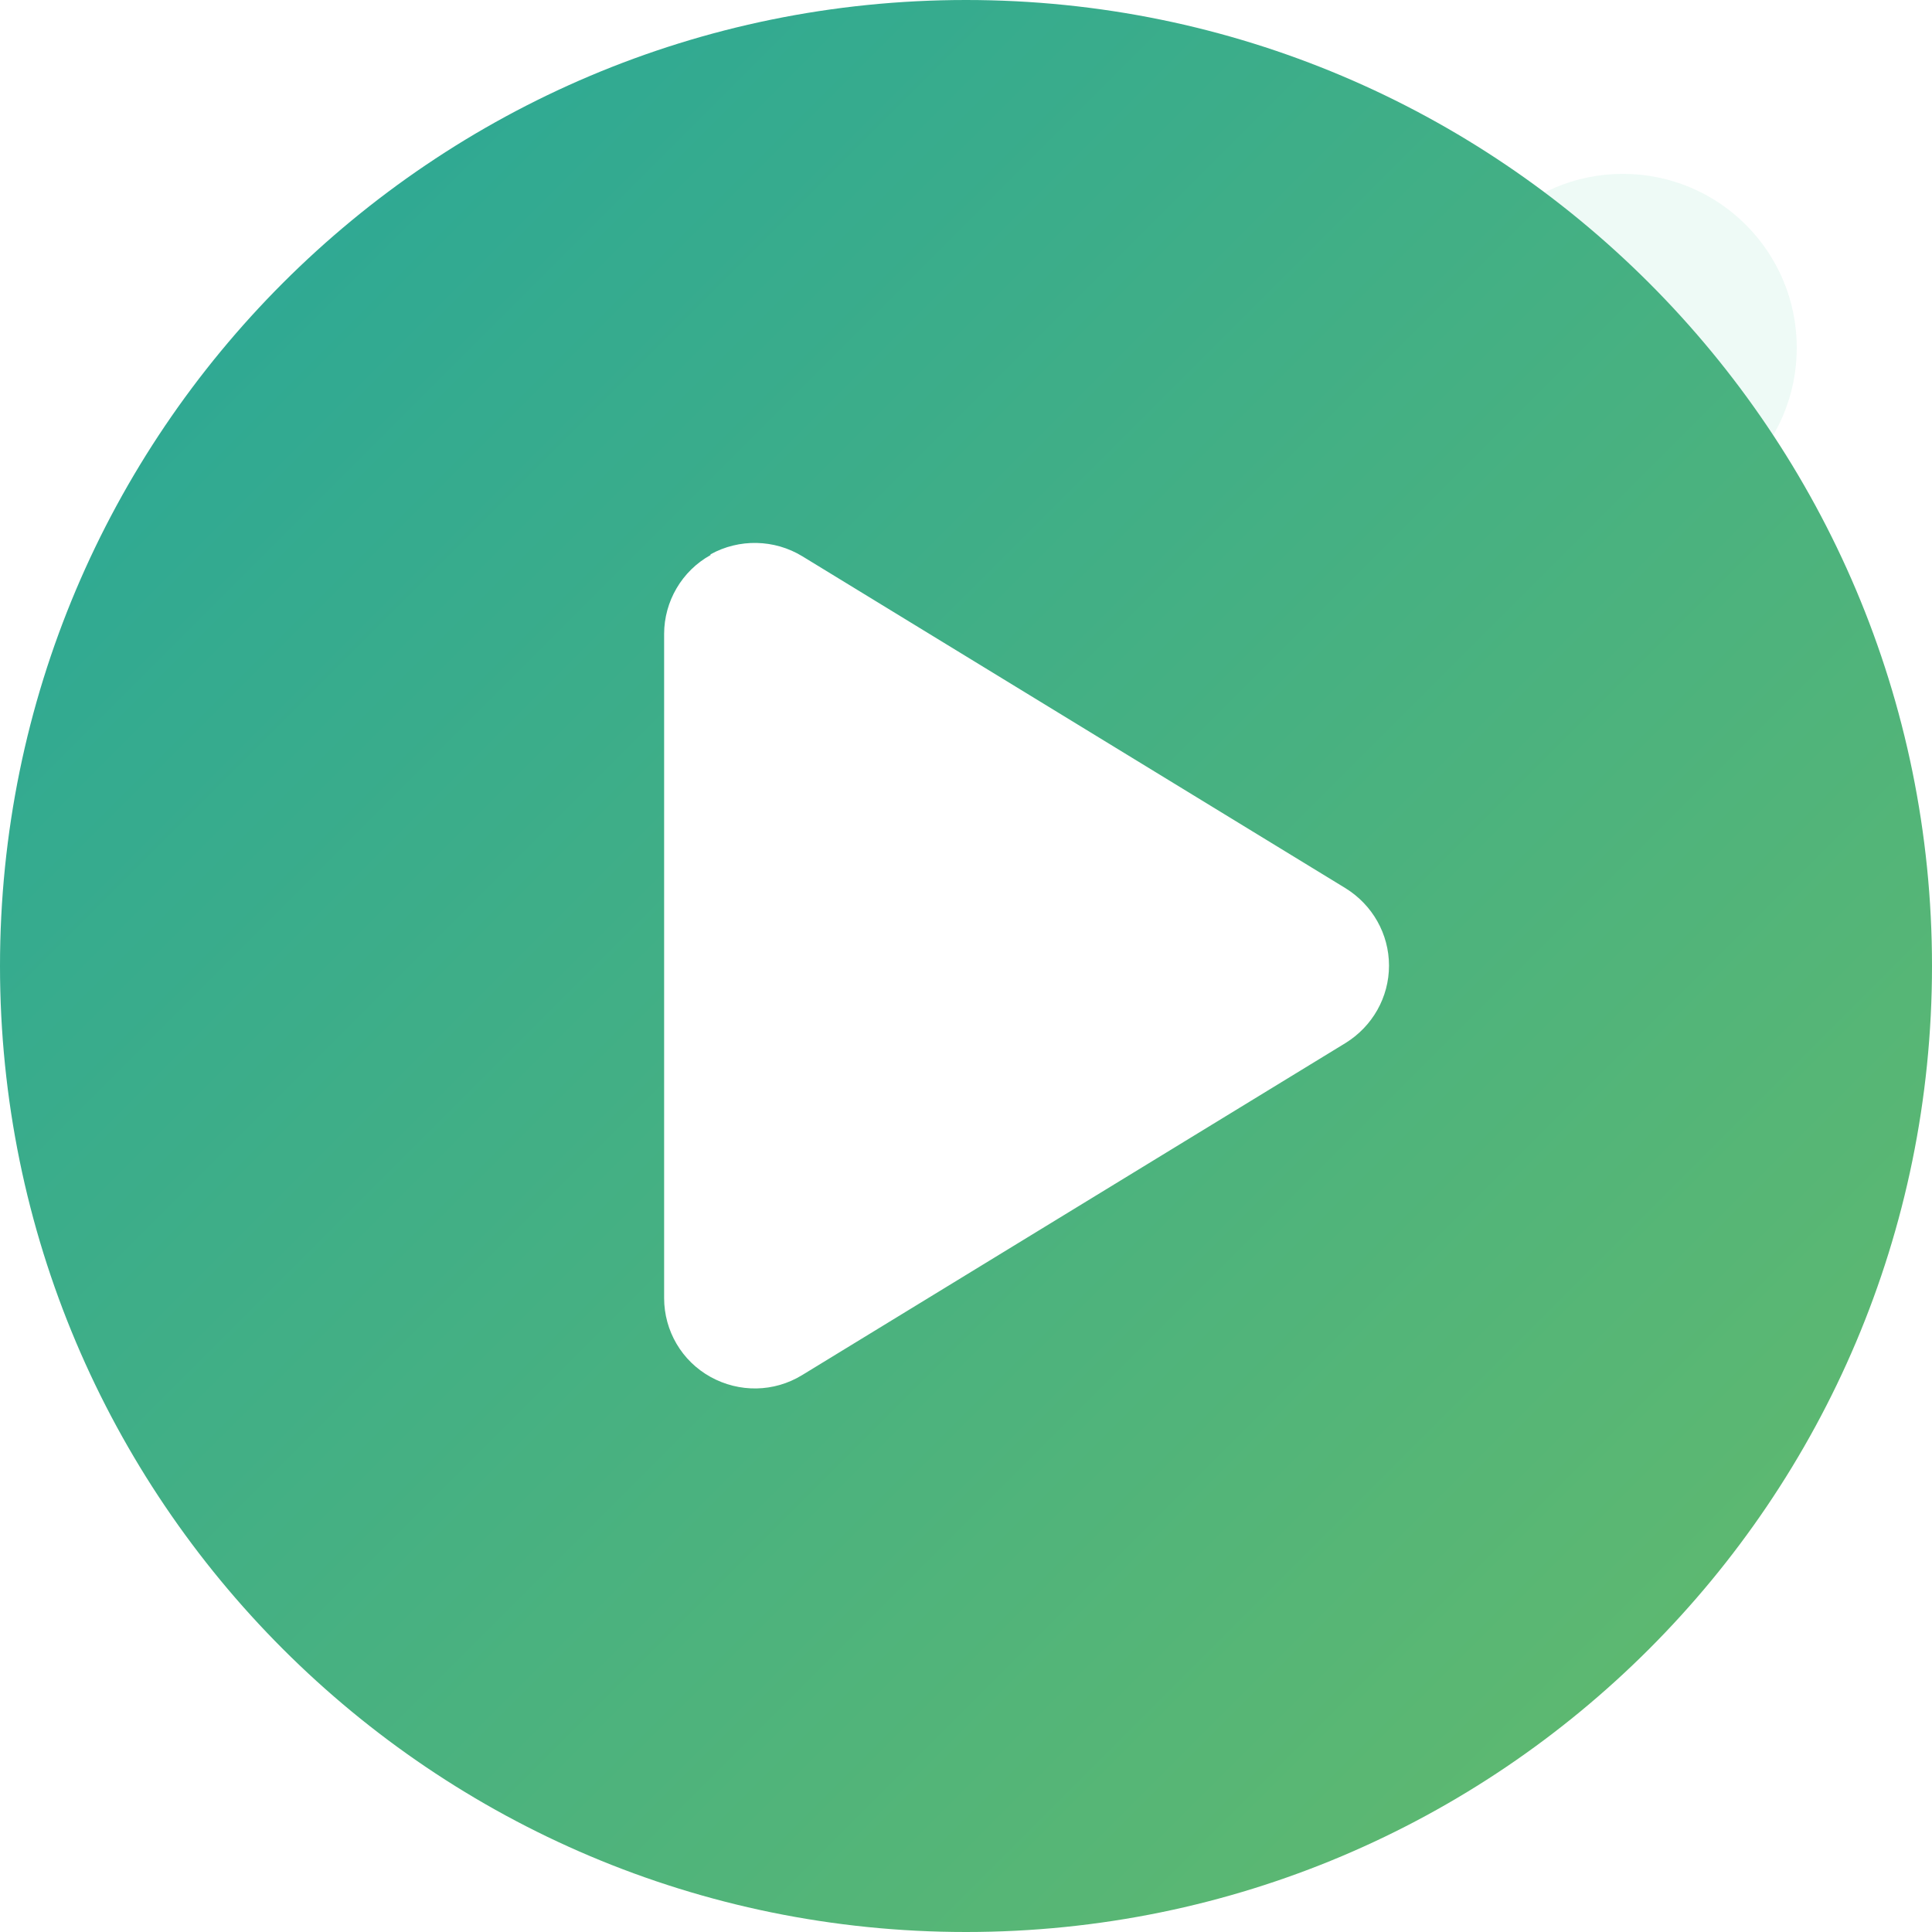
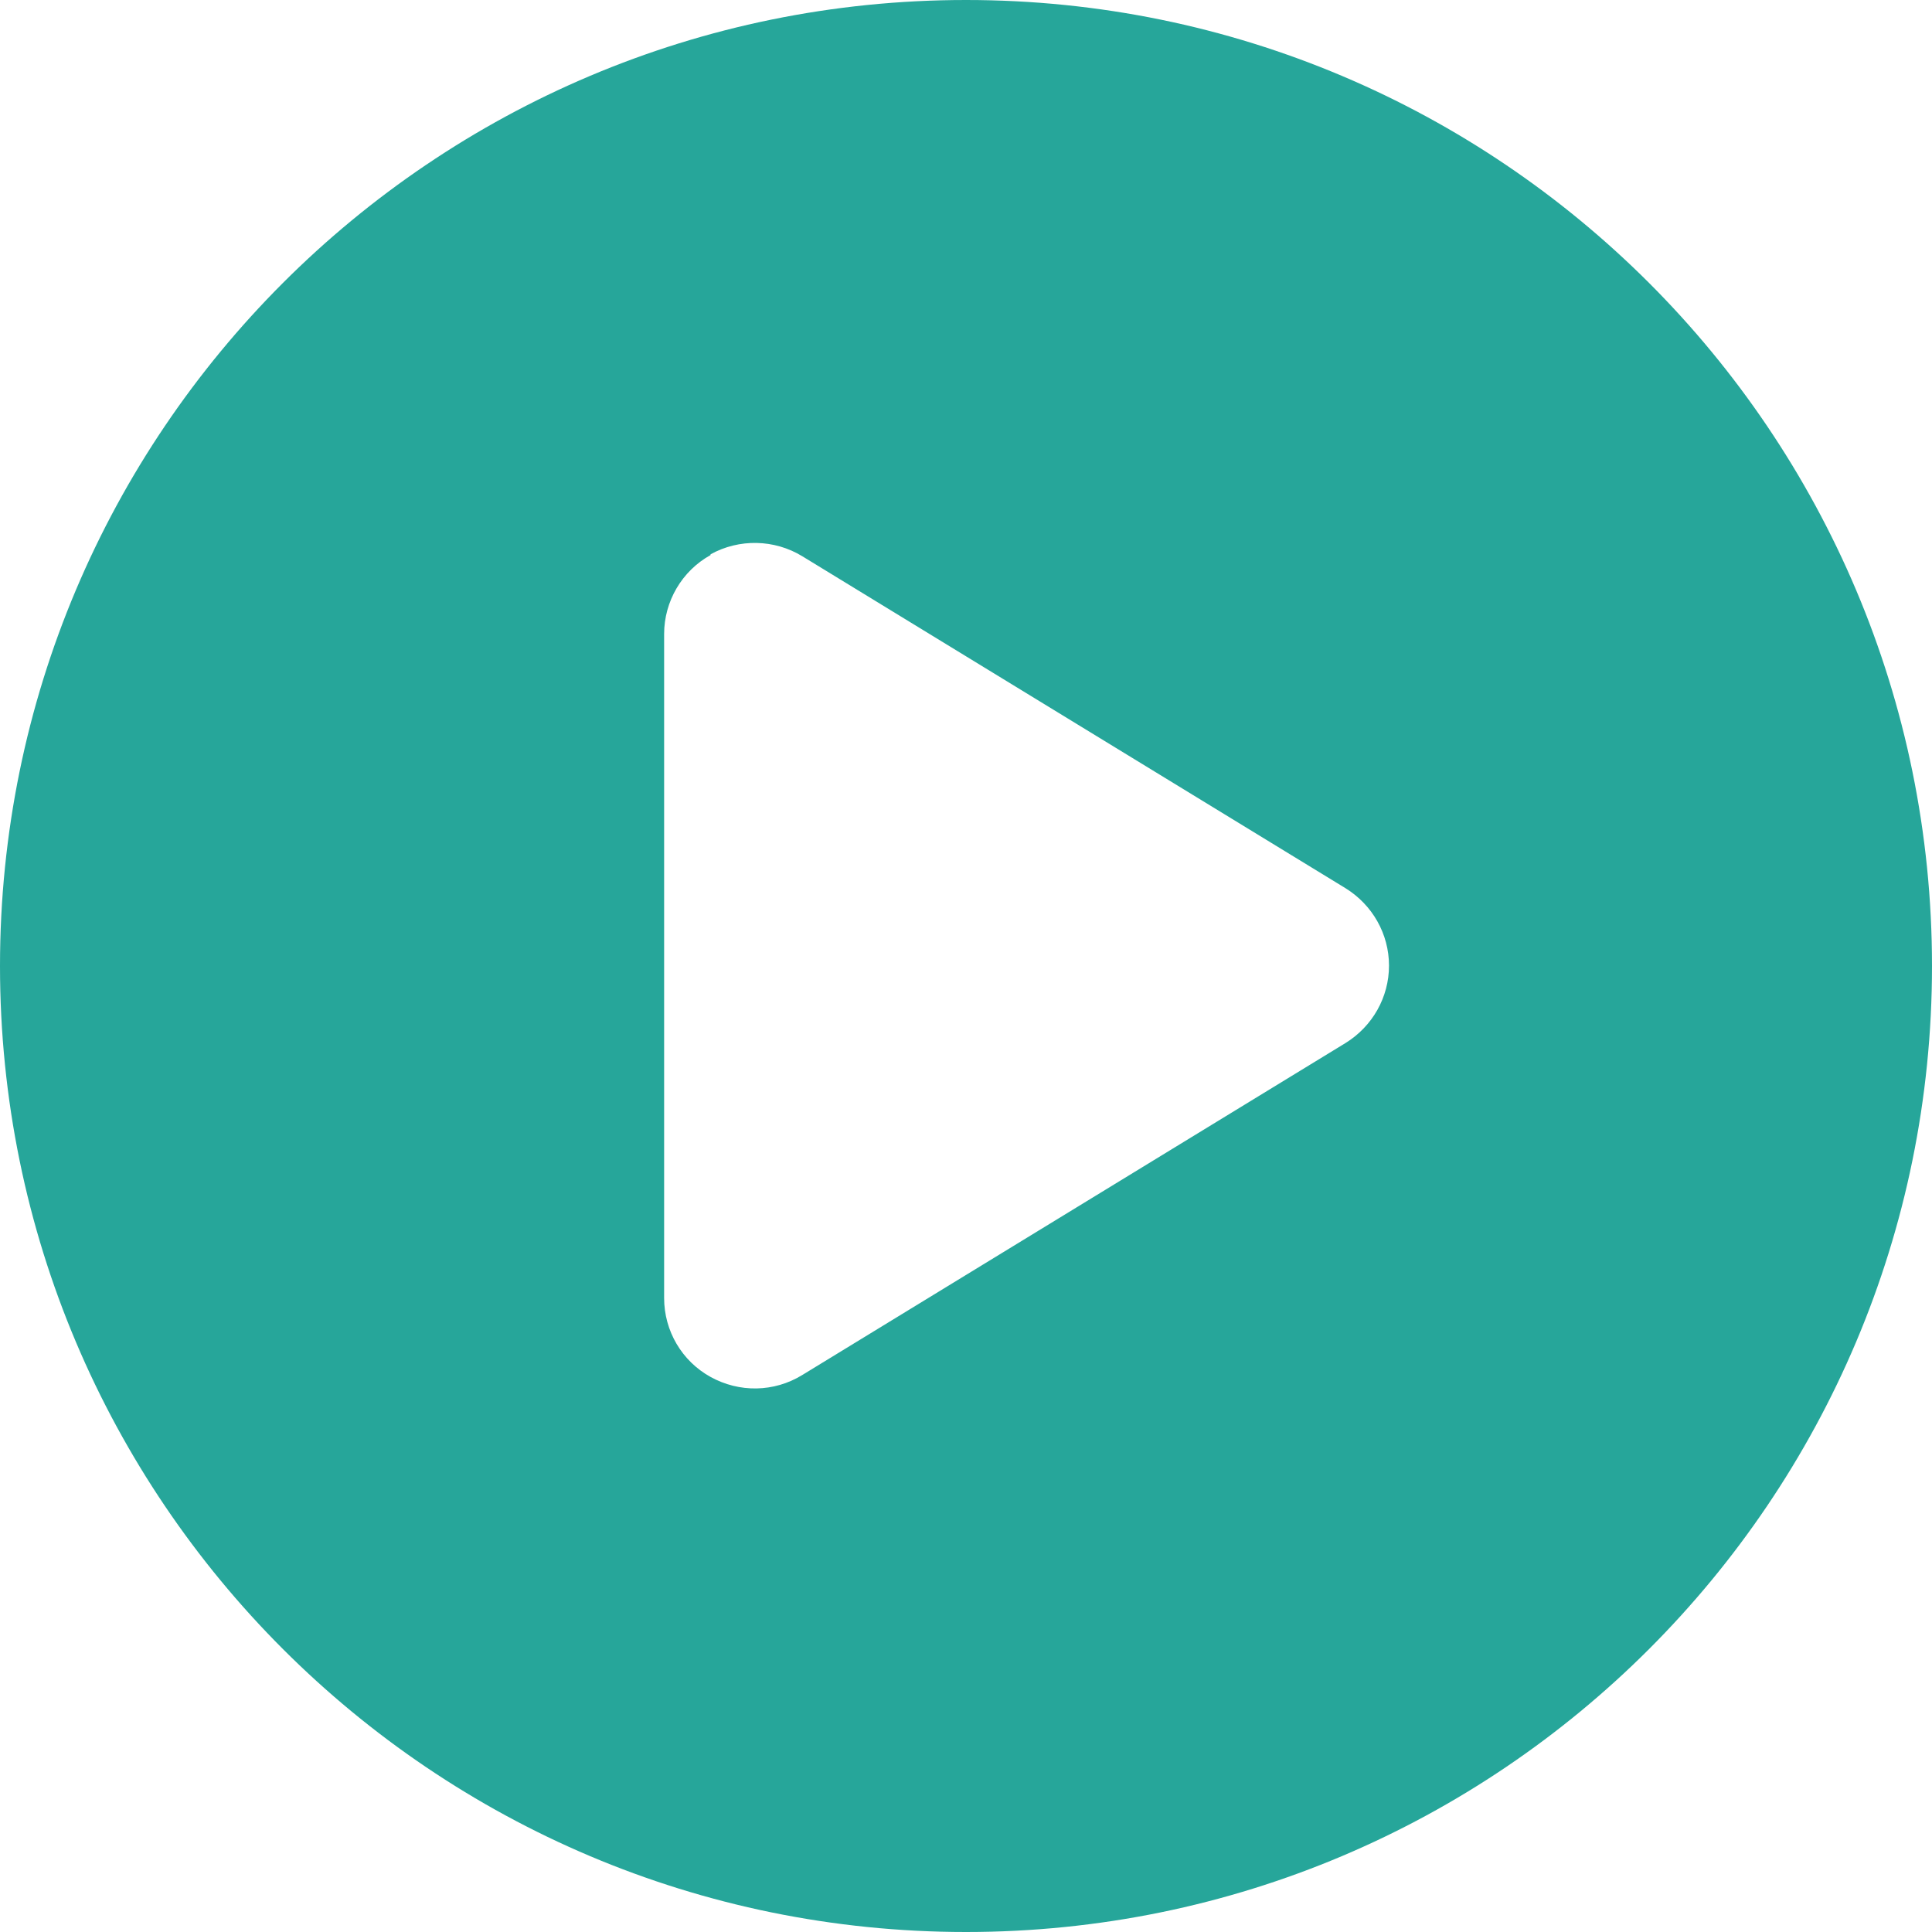
<svg xmlns="http://www.w3.org/2000/svg" viewBox="0 0 512 512" role="img">
-   <defs>
-     <linearGradient id="icon-gradient" x1="0" y1="0" x2="1" y2="1">
-       <stop stop-color="#26A69A" />
-       <stop offset="1" stop-color="#66BB6A" />
-     </linearGradient>
-   </defs>
-   <circle cx="84%" cy="18%" r="9%" fill="#E7F8F2" opacity=".72" />
-   <path fill="url(#icon-gradient)" d="M0 256a256 256 0 1 1 512 0A256 256 0 1 1 0 256zM188.3 147.1c-7.6 4.2-12.3 12.3-12.3 20.9l0 176c0 8.7 4.7 16.7 12.3 20.9s16.8 4.1 24.3-.5l144-88c7.1-4.4 11.5-12.1 11.5-20.5s-4.4-16.1-11.5-20.5l-144-88c-7.4-4.5-16.7-4.7-24.3-.5z" />
+   <path fill="#26A69A" d="M0 256a256 256 0 1 1 512 0A256 256 0 1 1 0 256zM188.3 147.1c-7.6 4.2-12.3 12.3-12.3 20.9l0 176c0 8.7 4.7 16.7 12.3 20.9s16.8 4.1 24.3-.5l144-88c7.1-4.4 11.5-12.1 11.5-20.5s-4.4-16.1-11.5-20.5l-144-88c-7.4-4.5-16.7-4.7-24.3-.5z" />
</svg>
